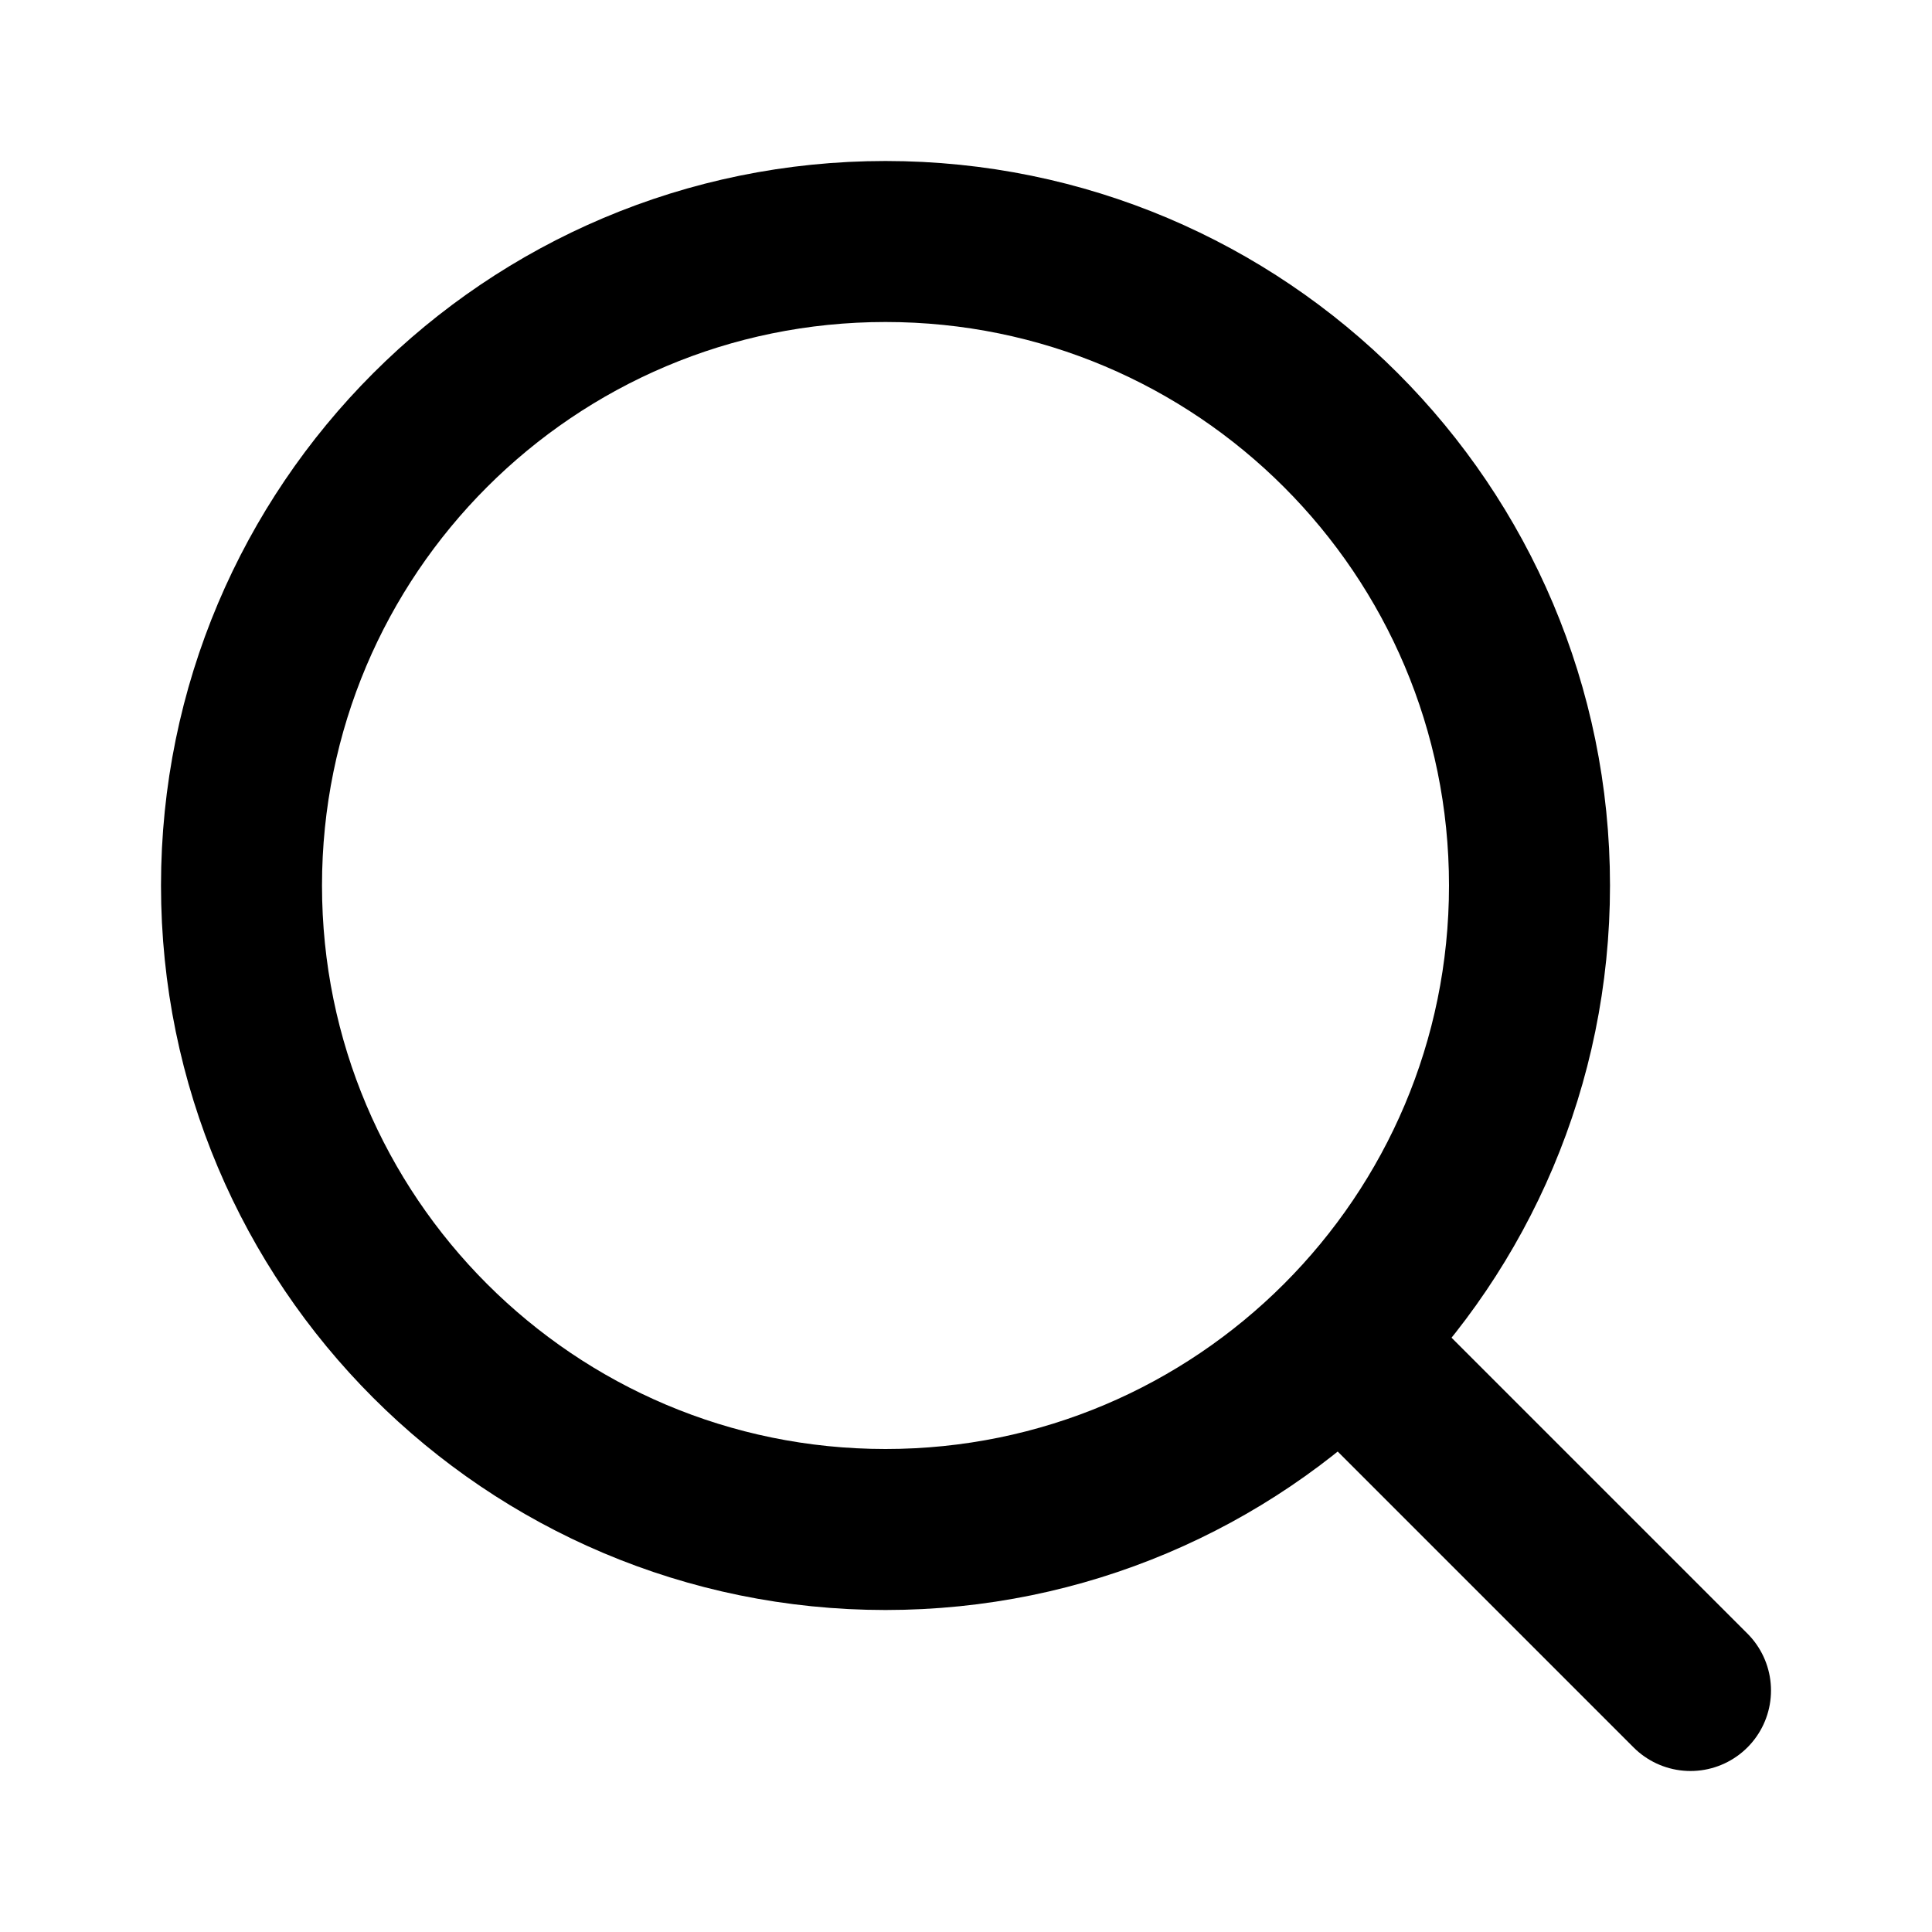
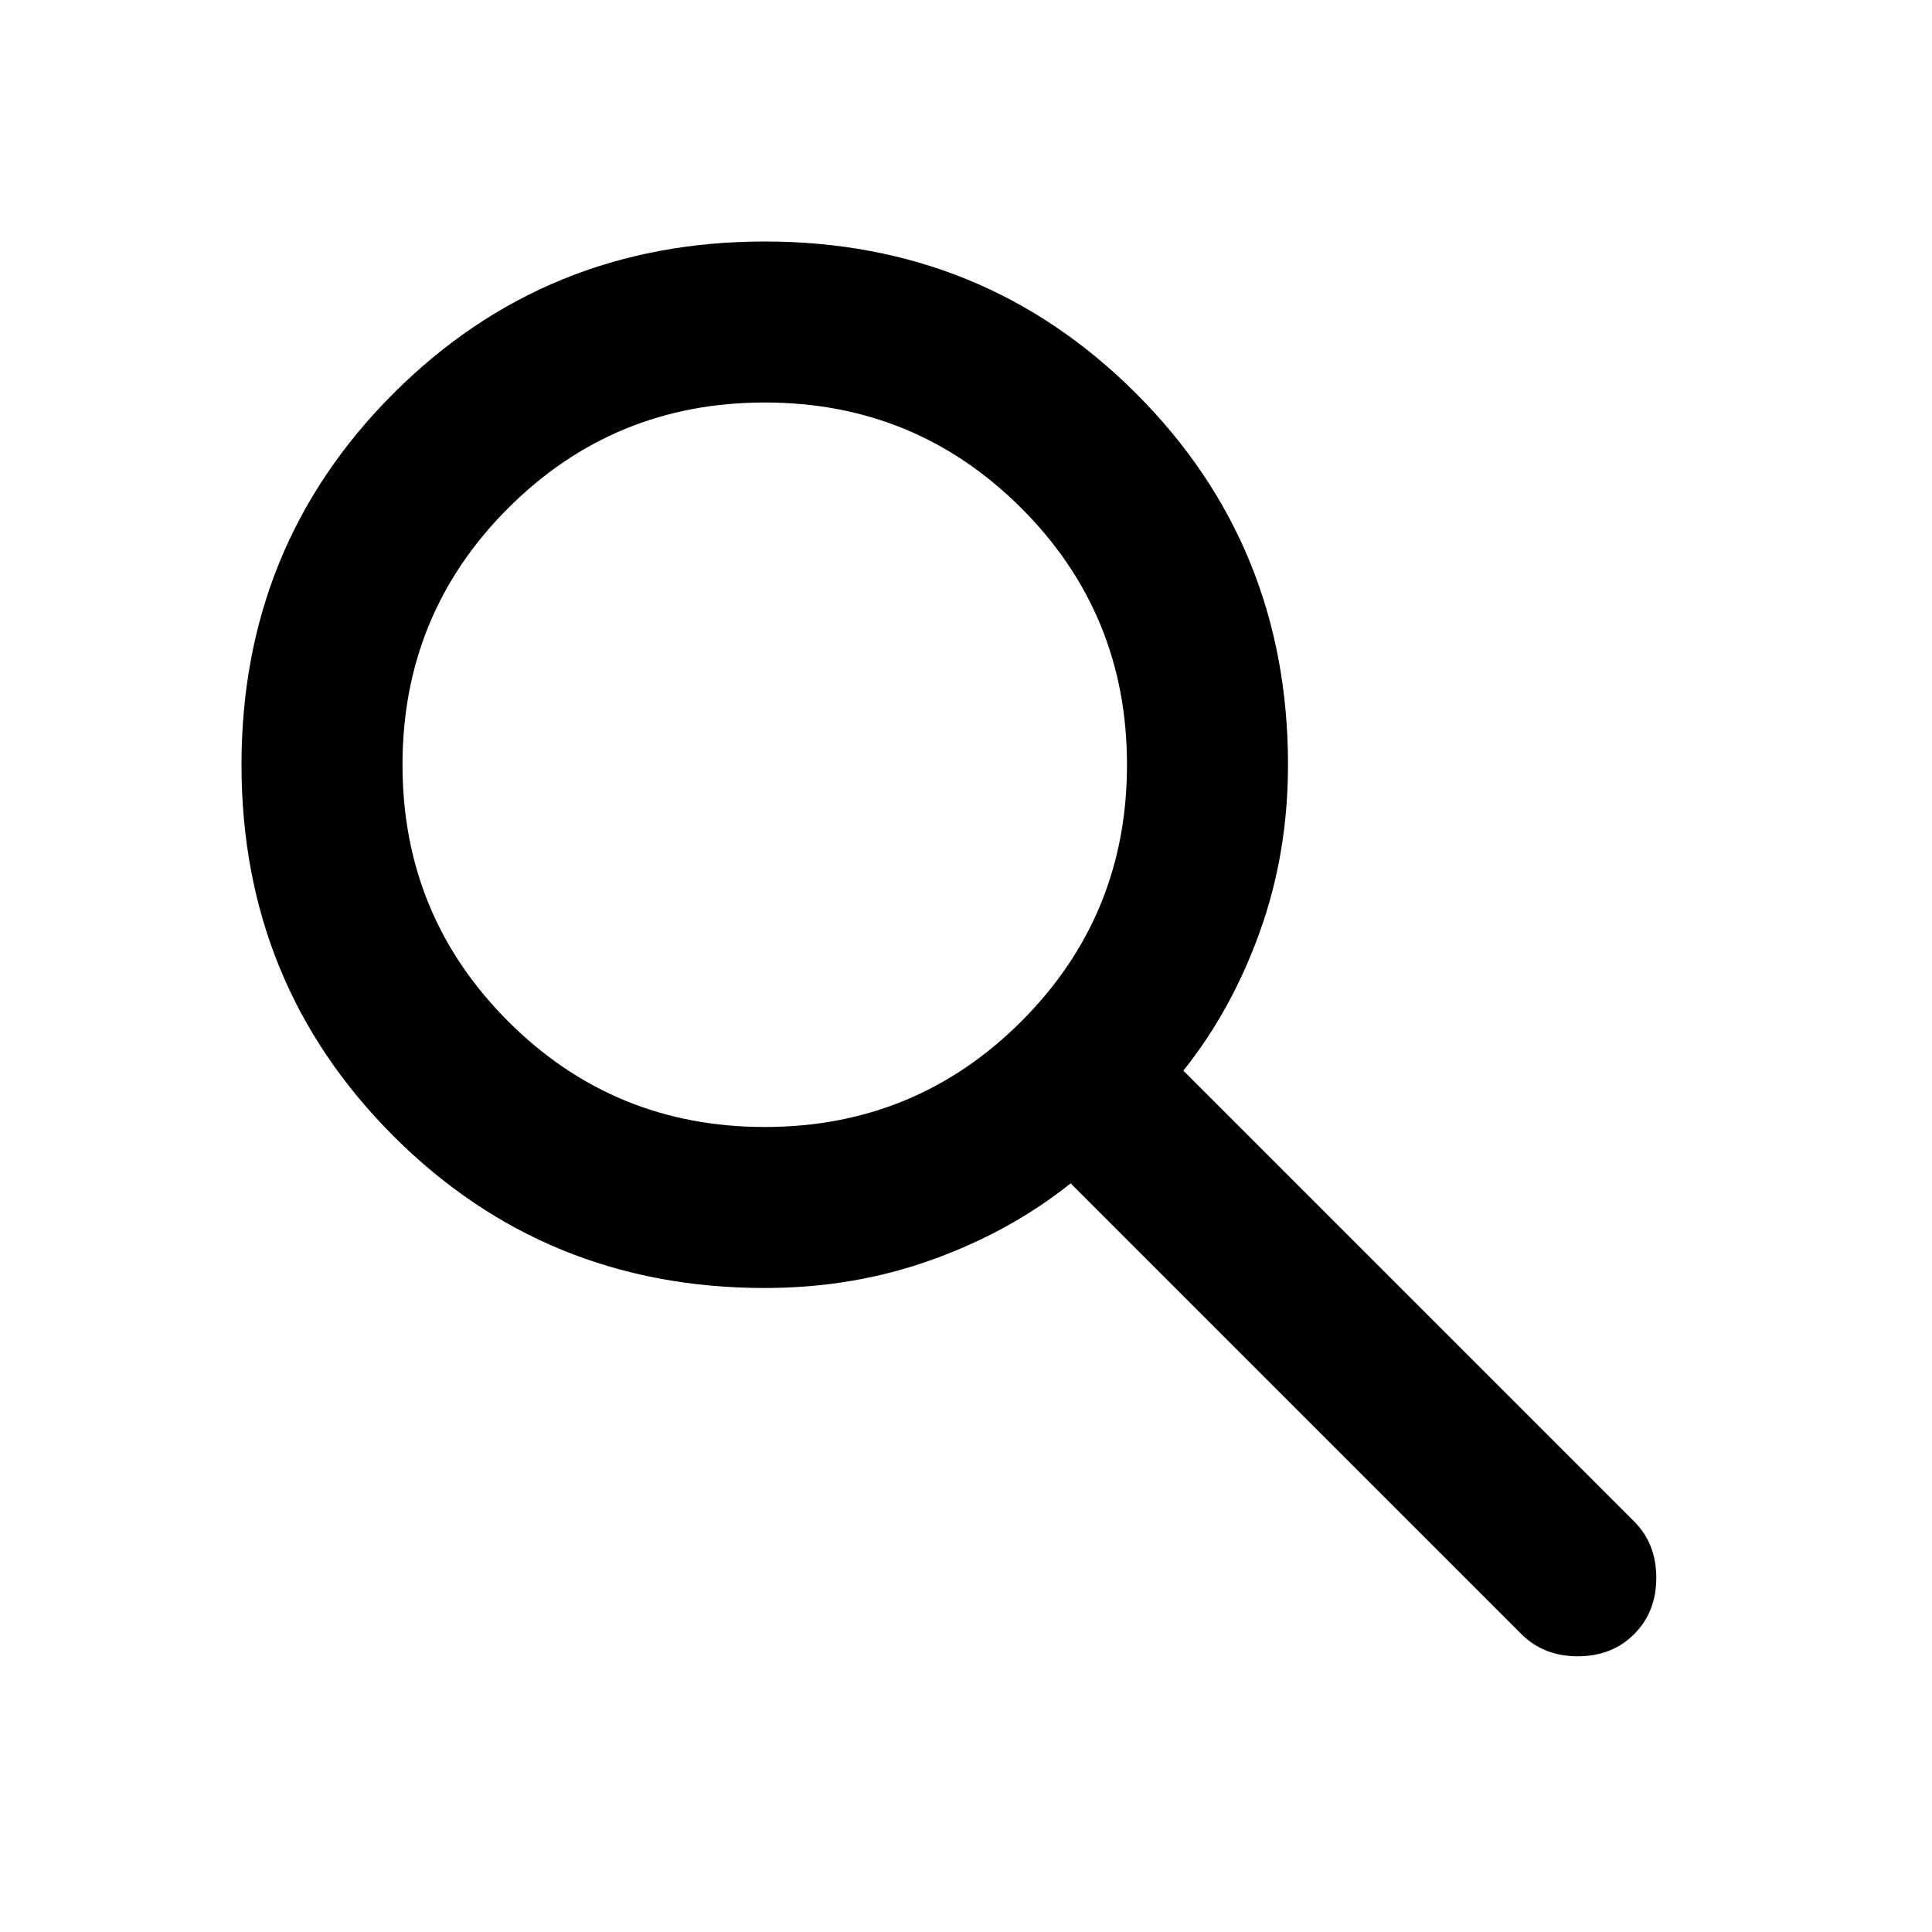
- <svg xmlns="http://www.w3.org/2000/svg" width="24" height="24" viewBox="0 0 24 24" fill="none" stroke="black" stroke-width="2" stroke-linecap="round" stroke-linejoin="round">
-   <circle cx="11" cy="11" r="8" />
-   <path d="m21 21-4.3-4.3" />
+ <svg xmlns="http://www.w3.org/2000/svg" height="24" viewBox="0 -960 960 960" width="24">
+   <path d="M380-320q-109 0-184.5-75.5T120-580q0-109 75.5-184.5T380-840q109 0 184.5 75.5T640-580q0 44-14 83t-38 69l224 224q11 11 11 28t-11 28q-11 11-28 11t-28-11L532-372q-30 24-69 38t-83 14Zm0-80q75 0 127.5-52.5T560-580q0-75-52.5-127.5T380-760q-75 0-127.5 52.5T200-580q0 75 52.5 127.5T380-400Z" />
</svg>
